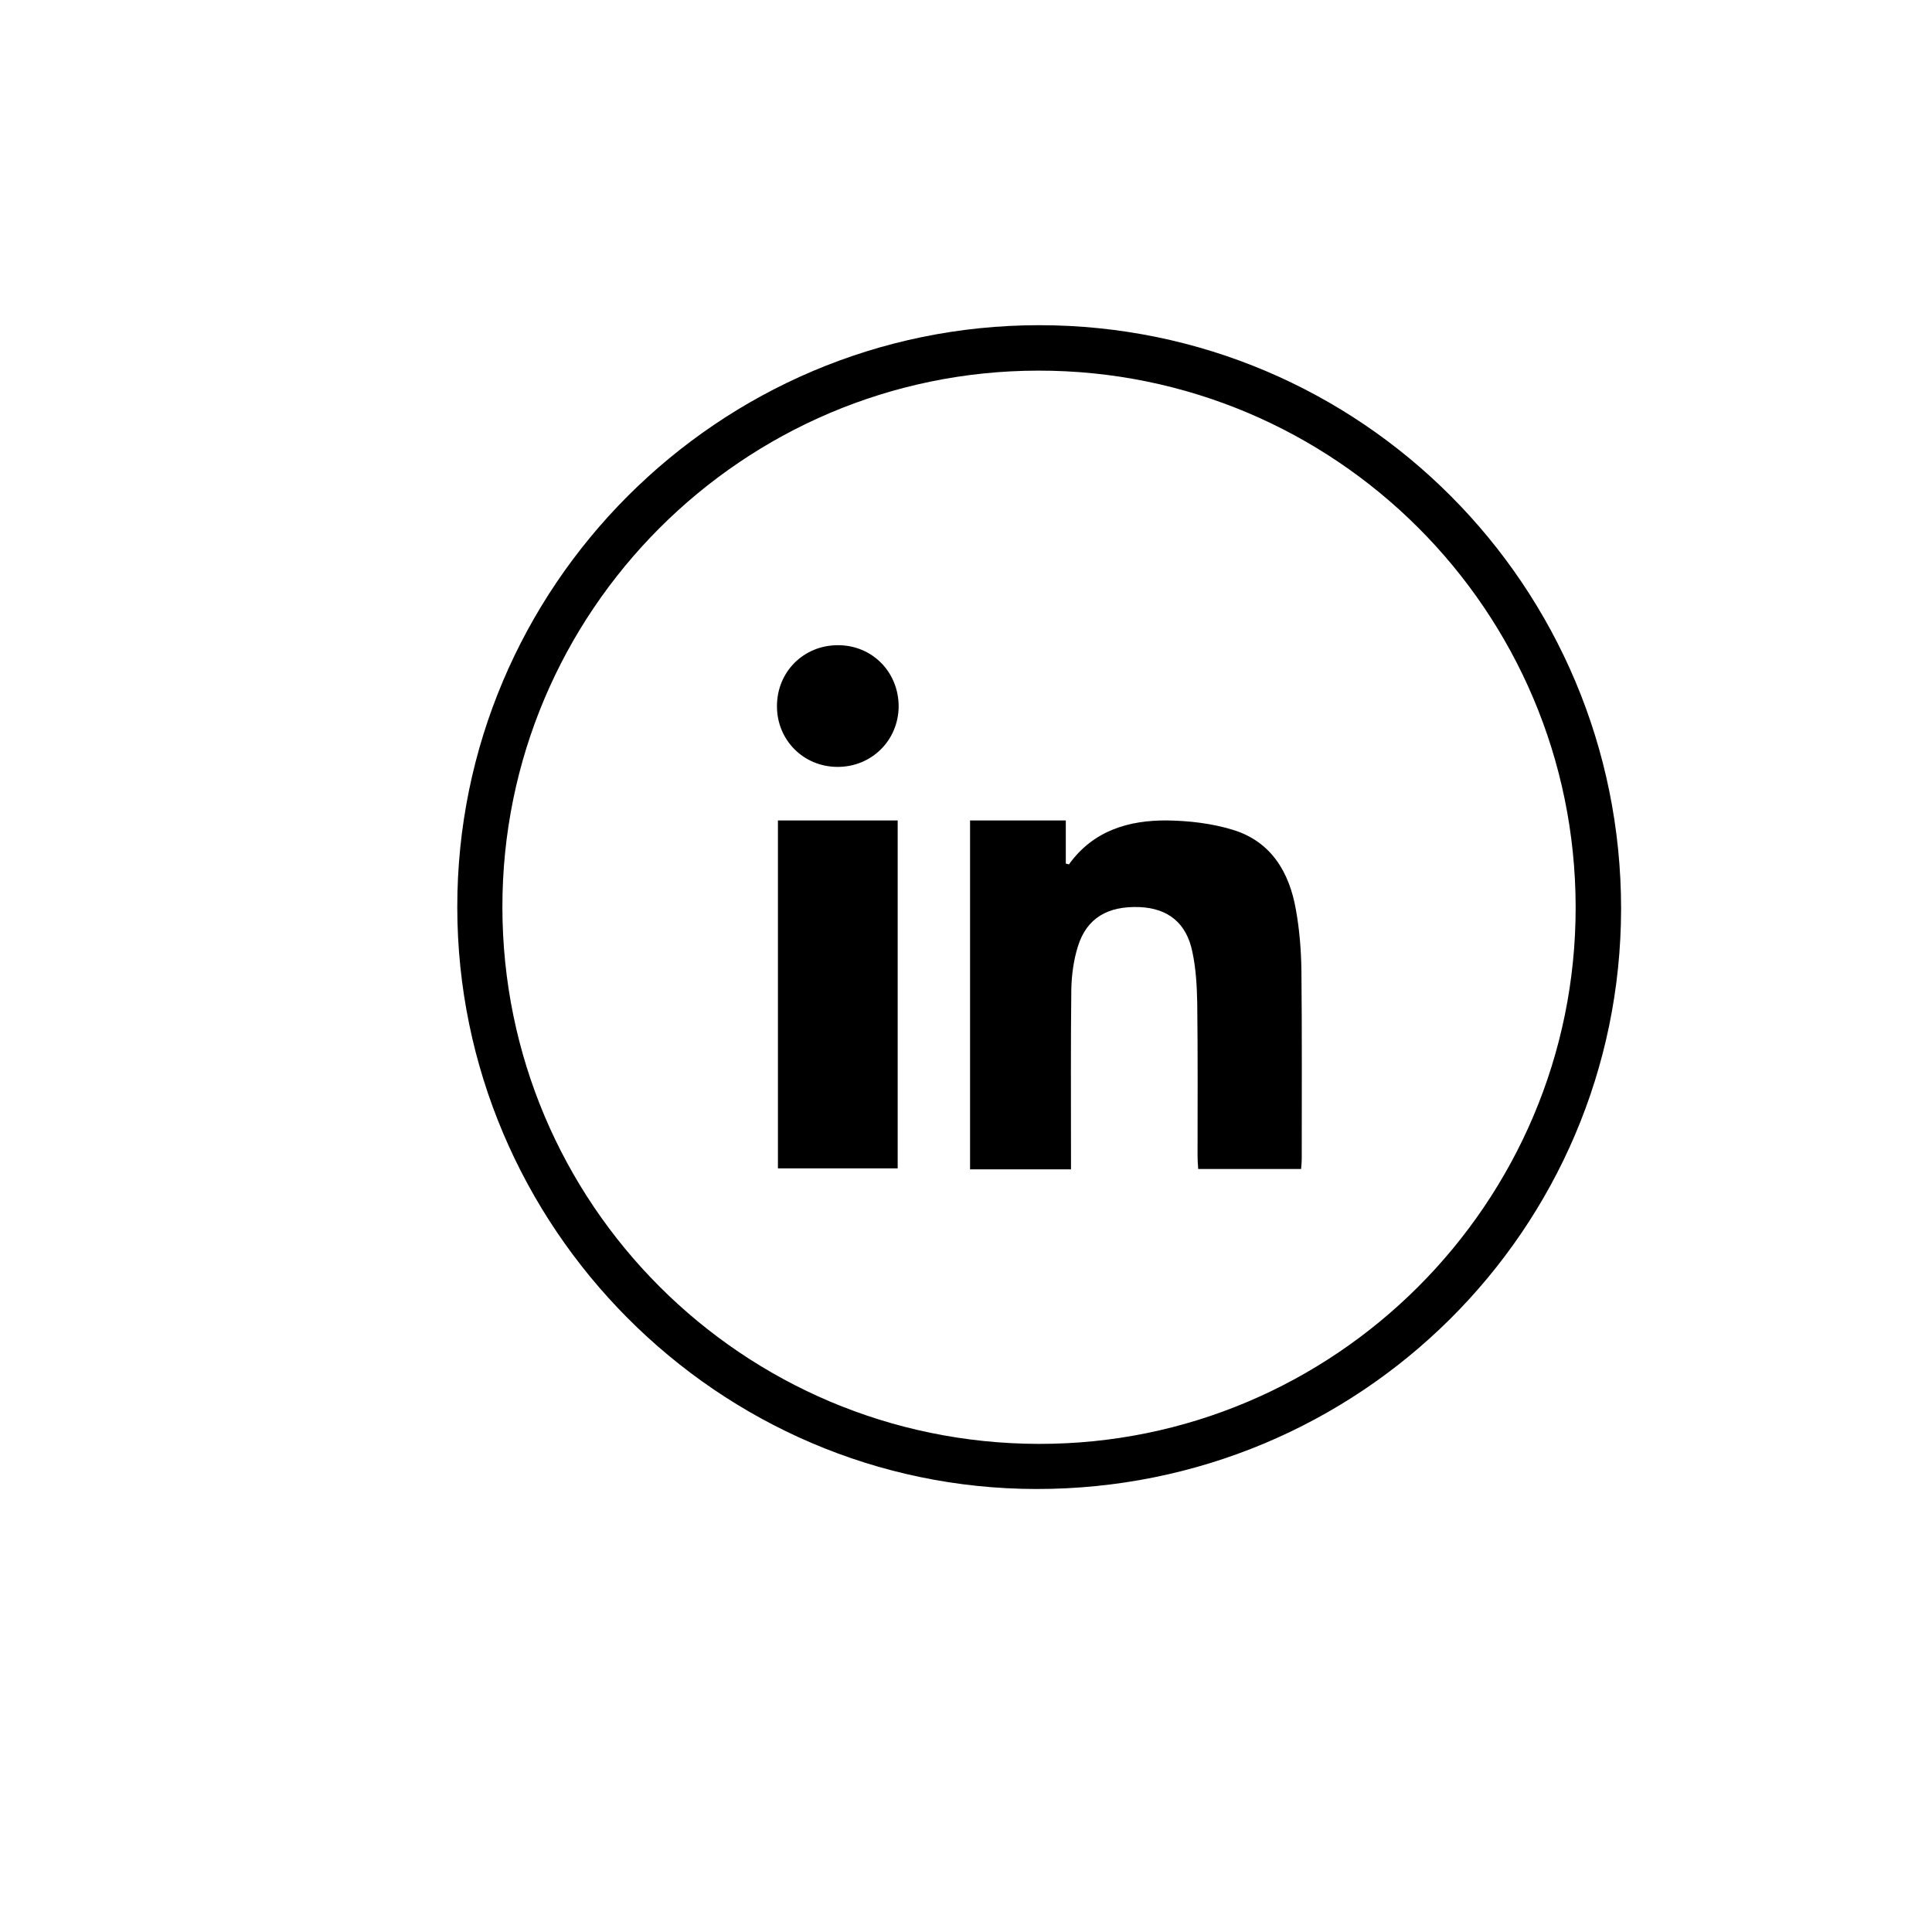
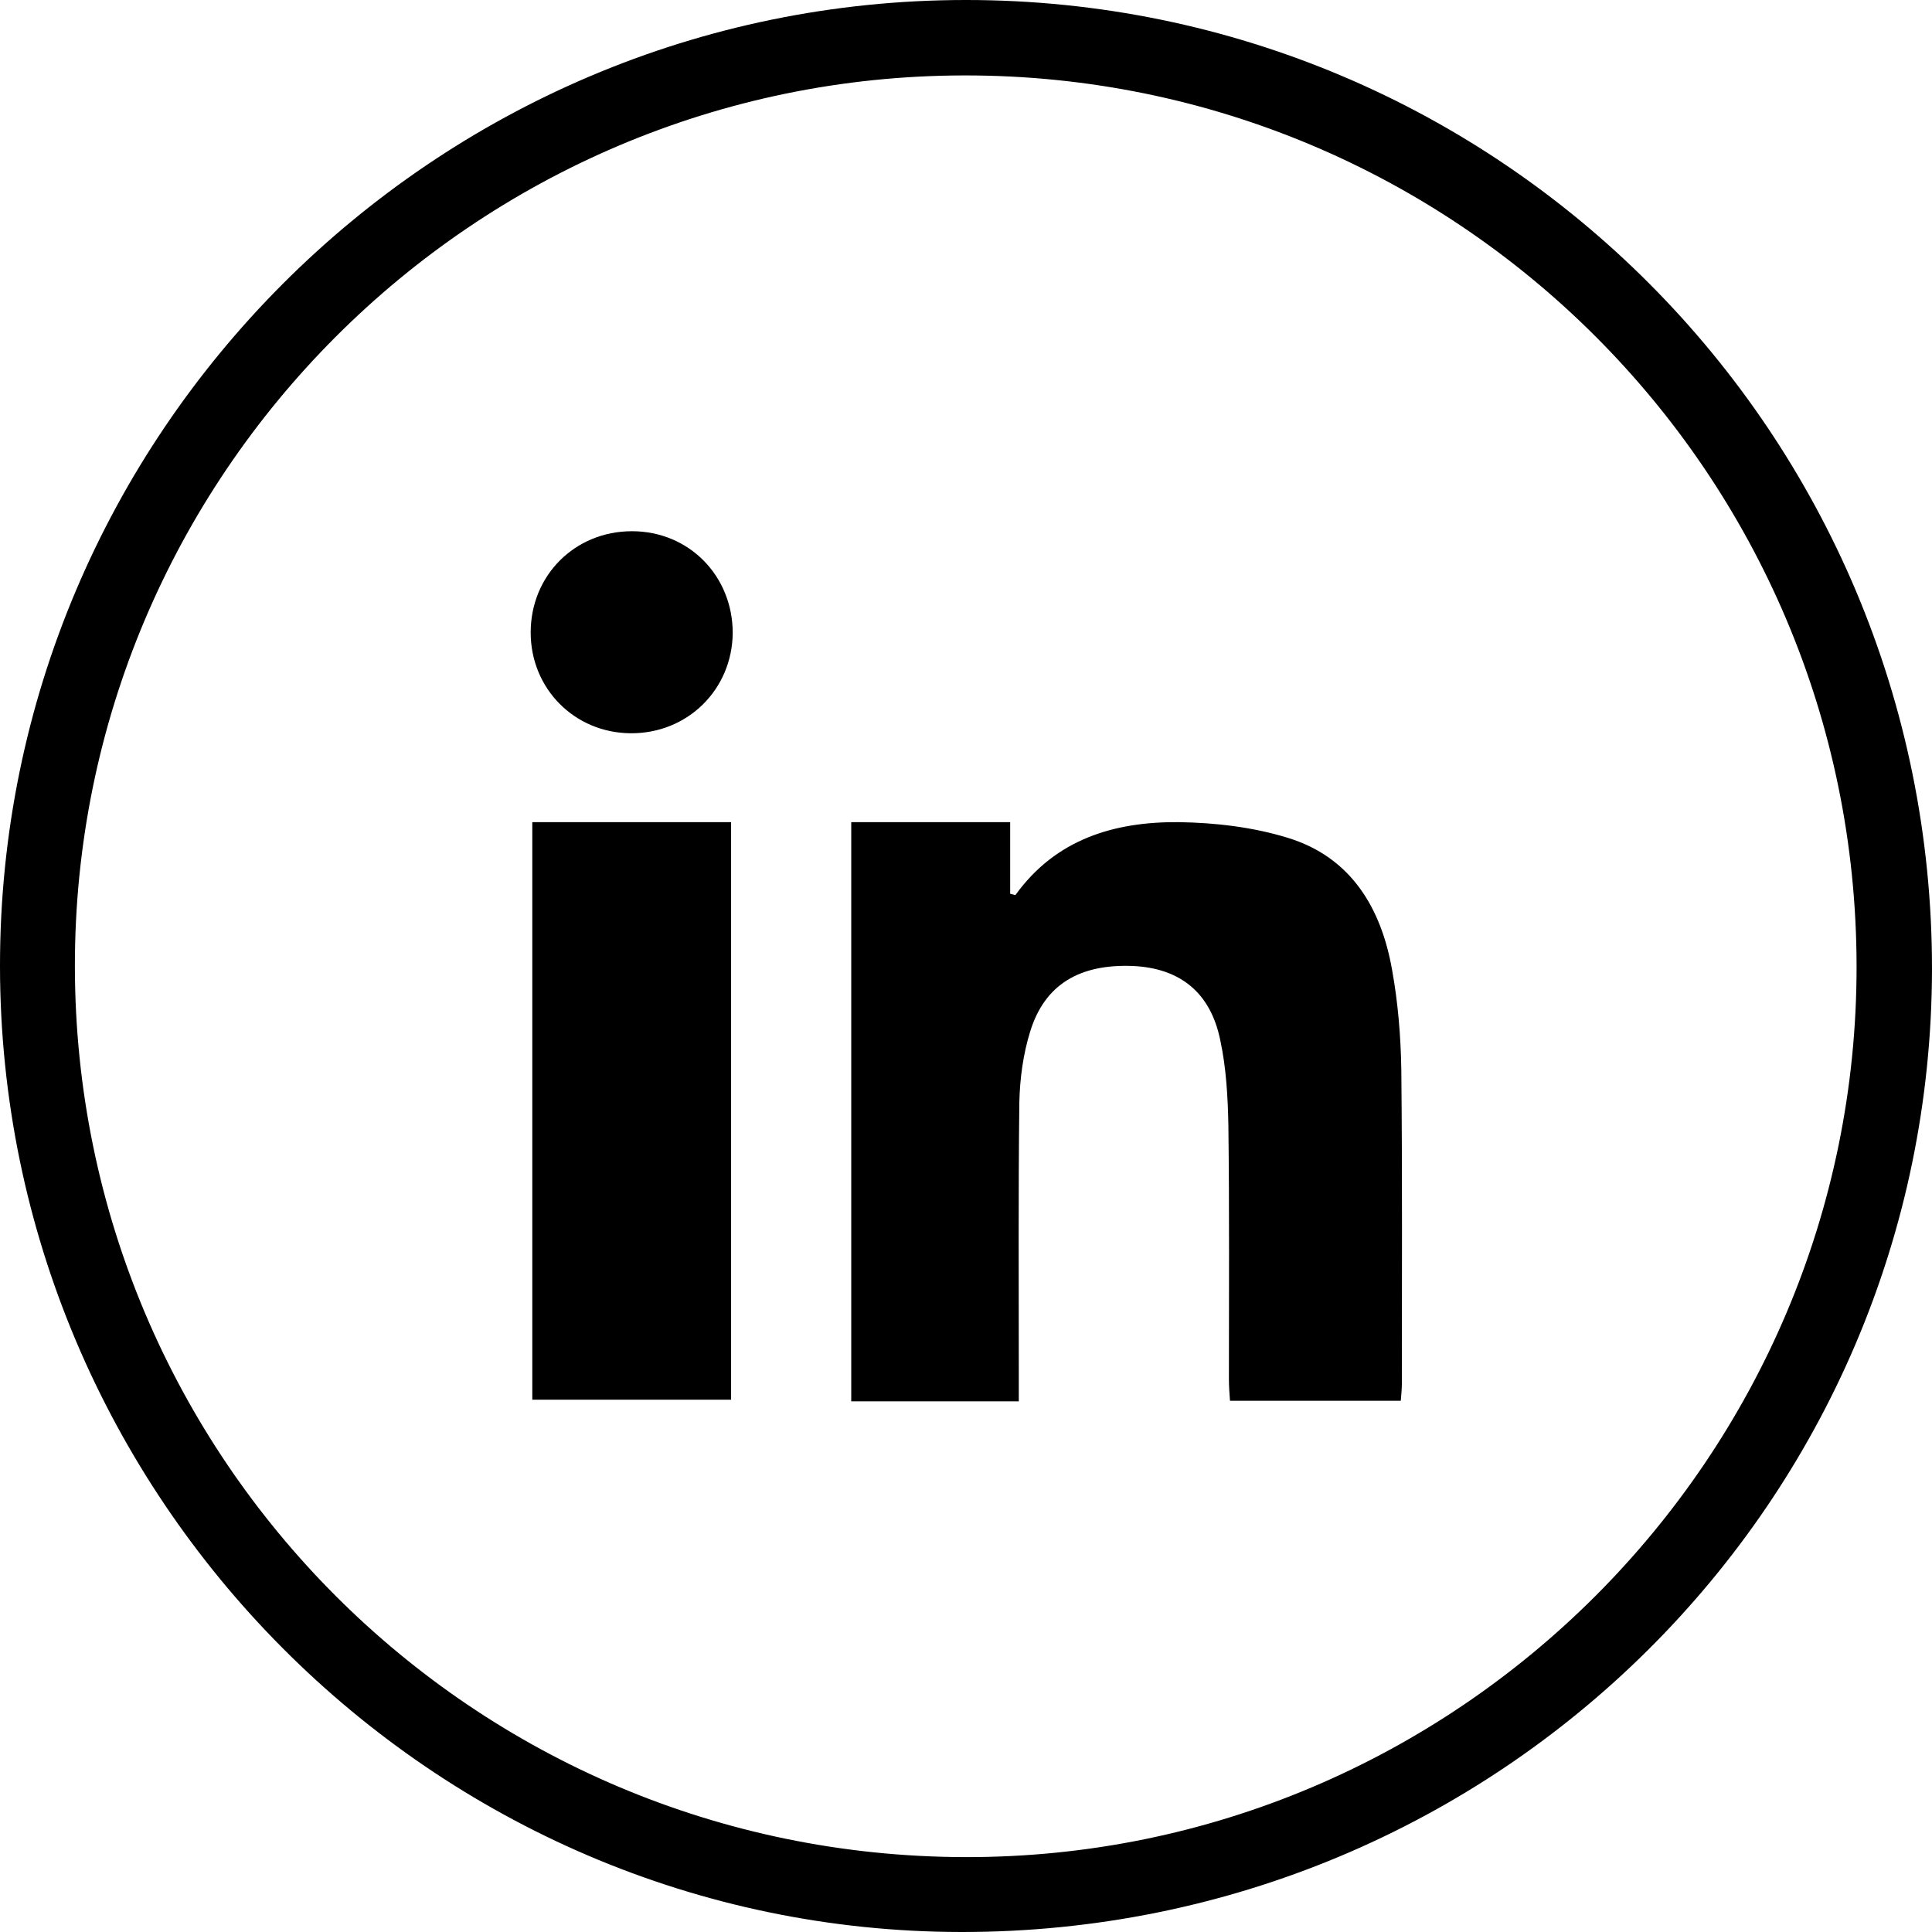
- <svg xmlns="http://www.w3.org/2000/svg" version="1.1" id="Calque_1" x="0px" y="0px" viewBox="0 0 595.3 595.3" style="enable-background:new 0 0 595.3 595.3;" xml:space="preserve">
+ <svg xmlns="http://www.w3.org/2000/svg" version="1.1" id="Calque_1" x="0px" y="0px" viewBox="0 0 358.6 358.6" style="enable-background:new 0 0 358.6 358.6;" xml:space="preserve">
  <g>
-     <path d="M320.2,100.2c99.1,0,179.3,80.4,179.3,179.8c-0.1,98.9-80.6,178.9-180.2,178.8c-98.1-0.1-178.3-80.7-178.4-179.2   C140.8,180.8,221.3,100.2,320.2,100.2z M154.8,279.6c0.1,91.3,73.9,165.1,165.2,165.3c91.2,0.2,165.6-74.2,165.5-165.4   c-0.1-91.4-74.2-165.4-165.6-165.3C228.8,114.3,154.7,188.5,154.8,279.6z" />
-     <path d="M298.9,252.8c10,0,19.6,0,29.5,0c0,4.6,0,9,0,13.3c0.6,0.1,0.9,0.3,1,0.2c7.5-10.4,18.4-13.6,30.3-13.5   c6.7,0.1,13.7,0.9,20.2,2.9c11.8,3.6,17.4,13.1,19.4,24.6c1.1,6.1,1.6,12.3,1.7,18.5c0.2,19.4,0.1,38.8,0.1,58.2c0,1-0.1,2-0.2,3.2   c-10.5,0-20.9,0-31.7,0c-0.1-1.3-0.2-2.7-0.2-4c0-15.7,0.1-31.4-0.1-47.1c-0.1-5.3-0.4-10.7-1.5-15.8c-1.8-8.9-7.5-13.4-16.2-13.8   c-9.9-0.4-16.4,3.4-19.1,12.2c-1.3,4.2-1.9,8.7-2,13.1c-0.2,16.9-0.1,33.7-0.1,50.6c0,1.5,0,3,0,4.9c-10.4,0-20.6,0-31.1,0   C298.9,324.4,298.9,288.7,298.9,252.8z" />
-     <path d="M239.7,252.8c12.3,0,24.5,0,36.9,0c0,35.7,0,71.3,0,107.2c-12.2,0-24.4,0-36.9,0C239.7,324.4,239.7,288.7,239.7,252.8z" />
-     <path d="M276.9,217.7c-0.1,10.5-8.4,18.7-19,18.6c-10.4-0.1-18.5-8.3-18.5-18.7c0-10.6,8.2-18.8,18.8-18.8   C268.8,198.8,276.9,207.1,276.9,217.7z" />
+     <path d="M179.3,0c99.1,0,179.3,80.4,179.3,179.8c-0.1,98.9-80.6,178.9-180.2,178.8C80.3,358.5,0.1,277.9,0,179.4   C-0.1,80.6,80.4,0,179.3,0z M13.9,179.4c0.1,91.3,73.9,165.1,165.2,165.3c91.2,0.2,165.6-74.2,165.5-165.4   C344.5,87.9,270.4,13.9,179,14C87.9,14.1,13.8,88.3,13.9,179.4z" />
+     <path d="M158,152.6c10,0,19.6,0,29.5,0c0,4.6,0,9,0,13.3c0.6,0.1,0.9,0.3,1,0.2c7.5-10.4,18.4-13.6,30.3-13.5   c6.7,0.1,13.7,0.9,20.2,2.9c11.8,3.6,17.4,13.1,19.4,24.6c1.1,6.1,1.6,12.3,1.7,18.5c0.2,19.4,0.1,38.8,0.1,58.2c0,1-0.1,2-0.2,3.2   c-10.5,0-20.9,0-31.7,0c-0.1-1.3-0.2-2.7-0.2-4c0-15.7,0.1-31.4-0.1-47.1c-0.1-5.3-0.4-10.7-1.5-15.8c-1.8-8.9-7.5-13.4-16.2-13.8   c-9.9-0.4-16.4,3.4-19.1,12.2c-1.3,4.2-1.9,8.7-2,13.1c-0.2,16.9-0.1,33.7-0.1,50.6c0,1.5,0,3,0,4.9c-10.4,0-20.6,0-31.1,0   C158,224.2,158,188.5,158,152.6z" />
+     <path d="M98.8,152.6c12.3,0,24.5,0,36.9,0c0,35.7,0,71.3,0,107.2c-12.2,0-24.4,0-36.9,0C98.8,224.2,98.8,188.5,98.8,152.6z" />
+     <path d="M136,117.5c-0.1,10.5-8.4,18.7-19,18.6c-10.4-0.1-18.5-8.3-18.5-18.7c0-10.6,8.2-18.8,18.8-18.8   C127.9,98.6,136,106.9,136,117.5z" />
  </g>
</svg>
